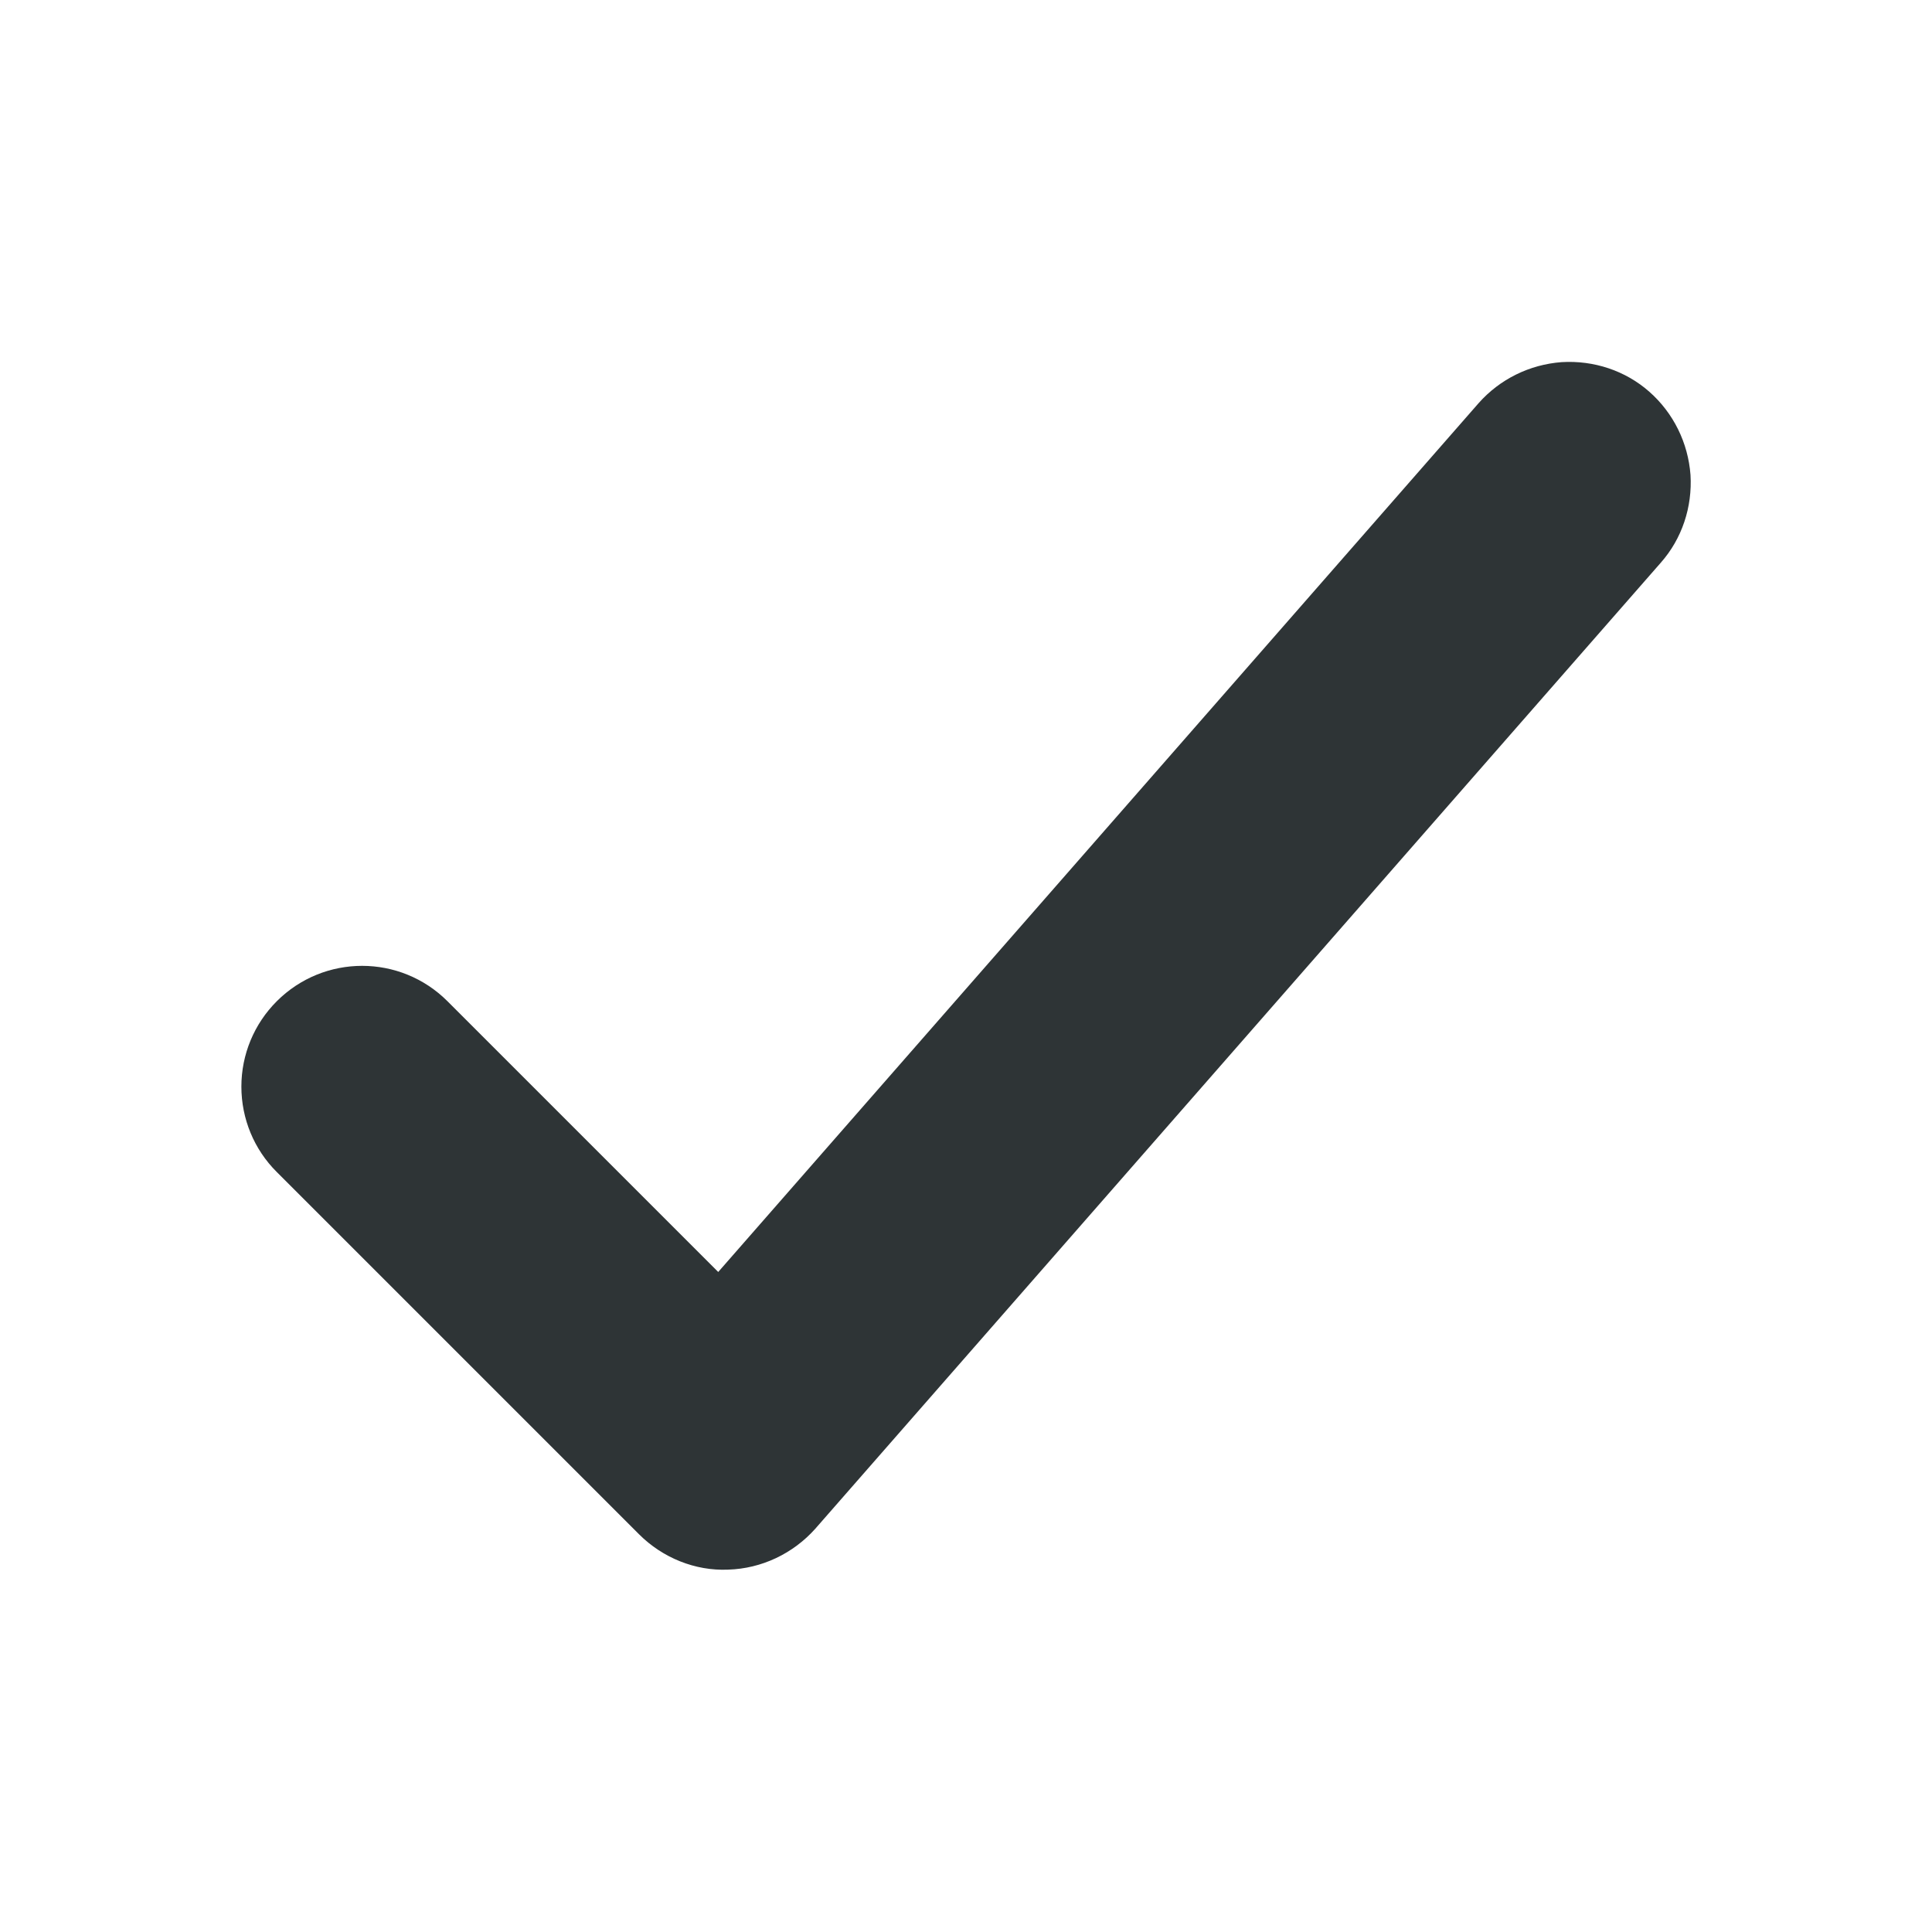
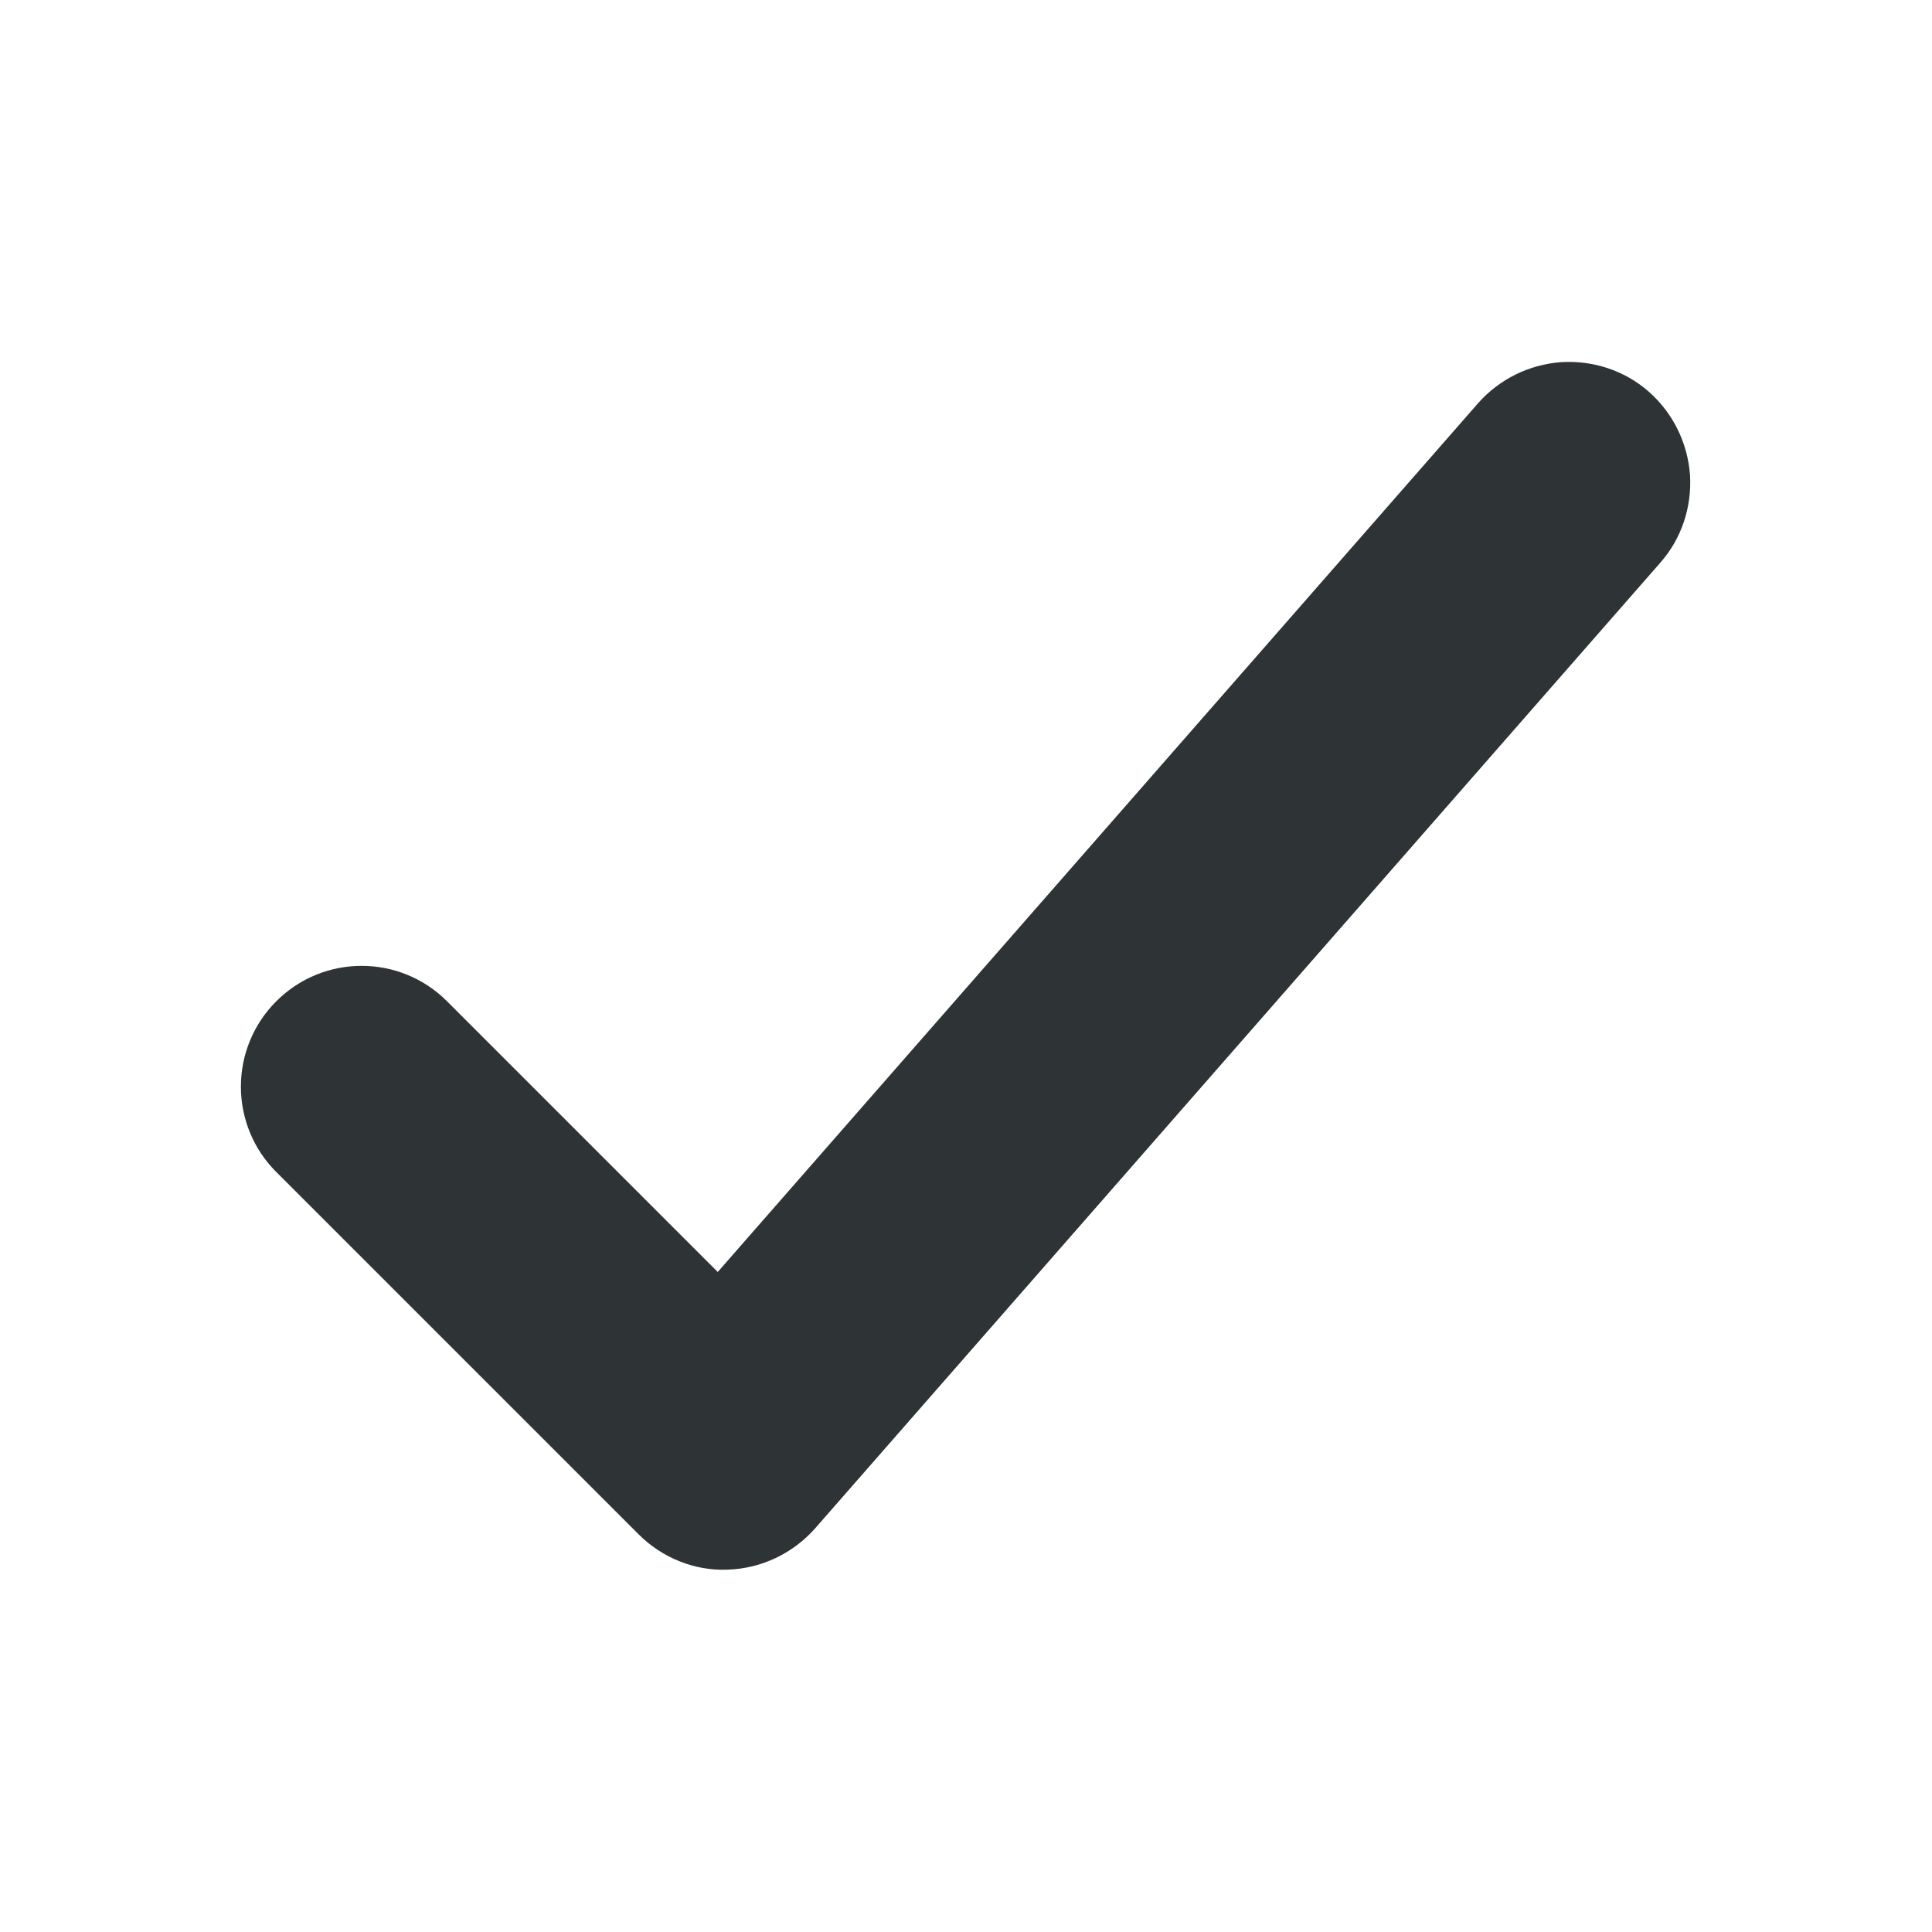
<svg xmlns="http://www.w3.org/2000/svg" height="16px" viewBox="0 0 16 16" width="16px">
-   <path d="m 13.754 4.66 c 0.176 -0.199 0.262 -0.461 0.246 -0.727 c -0.02 -0.266 -0.141 -0.512 -0.34 -0.688 c -0.199 -0.176 -0.461 -0.262 -0.727 -0.246 c -0.266 0.02 -0.512 0.141 -0.688 0.34 l -6.297 7.195 l -2.242 -2.242 c -0.391 -0.391 -1.023 -0.391 -1.414 0 c -0.188 0.188 -0.293 0.441 -0.293 0.707 s 0.105 0.52 0.293 0.707 l 3 3 c 0.195 0.195 0.465 0.305 0.738 0.293 c 0.277 -0.008 0.539 -0.133 0.723 -0.34 z m 0 0" fill="#2e3436" />
+   <path d="m 13.75 4.66 c 0.176 -0.199 0.262 -0.461 0.246 -0.727 c -0.02 -0.266 -0.141 -0.512 -0.34 -0.688 c -0.199 -0.176 -0.461 -0.262 -0.727 -0.246 c -0.266 0.02 -0.512 0.141 -0.688 0.34 l -6.297 7.195 l -2.242 -2.242 c -0.391 -0.391 -1.023 -0.391 -1.414 0 c -0.188 0.188 -0.293 0.441 -0.293 0.707 s 0.105 0.52 0.293 0.707 l 3 3 c 0.195 0.195 0.465 0.305 0.738 0.293 c 0.277 -0.008 0.539 -0.133 0.723 -0.34 z m 0 0" fill="#2e3436" />
</svg>
